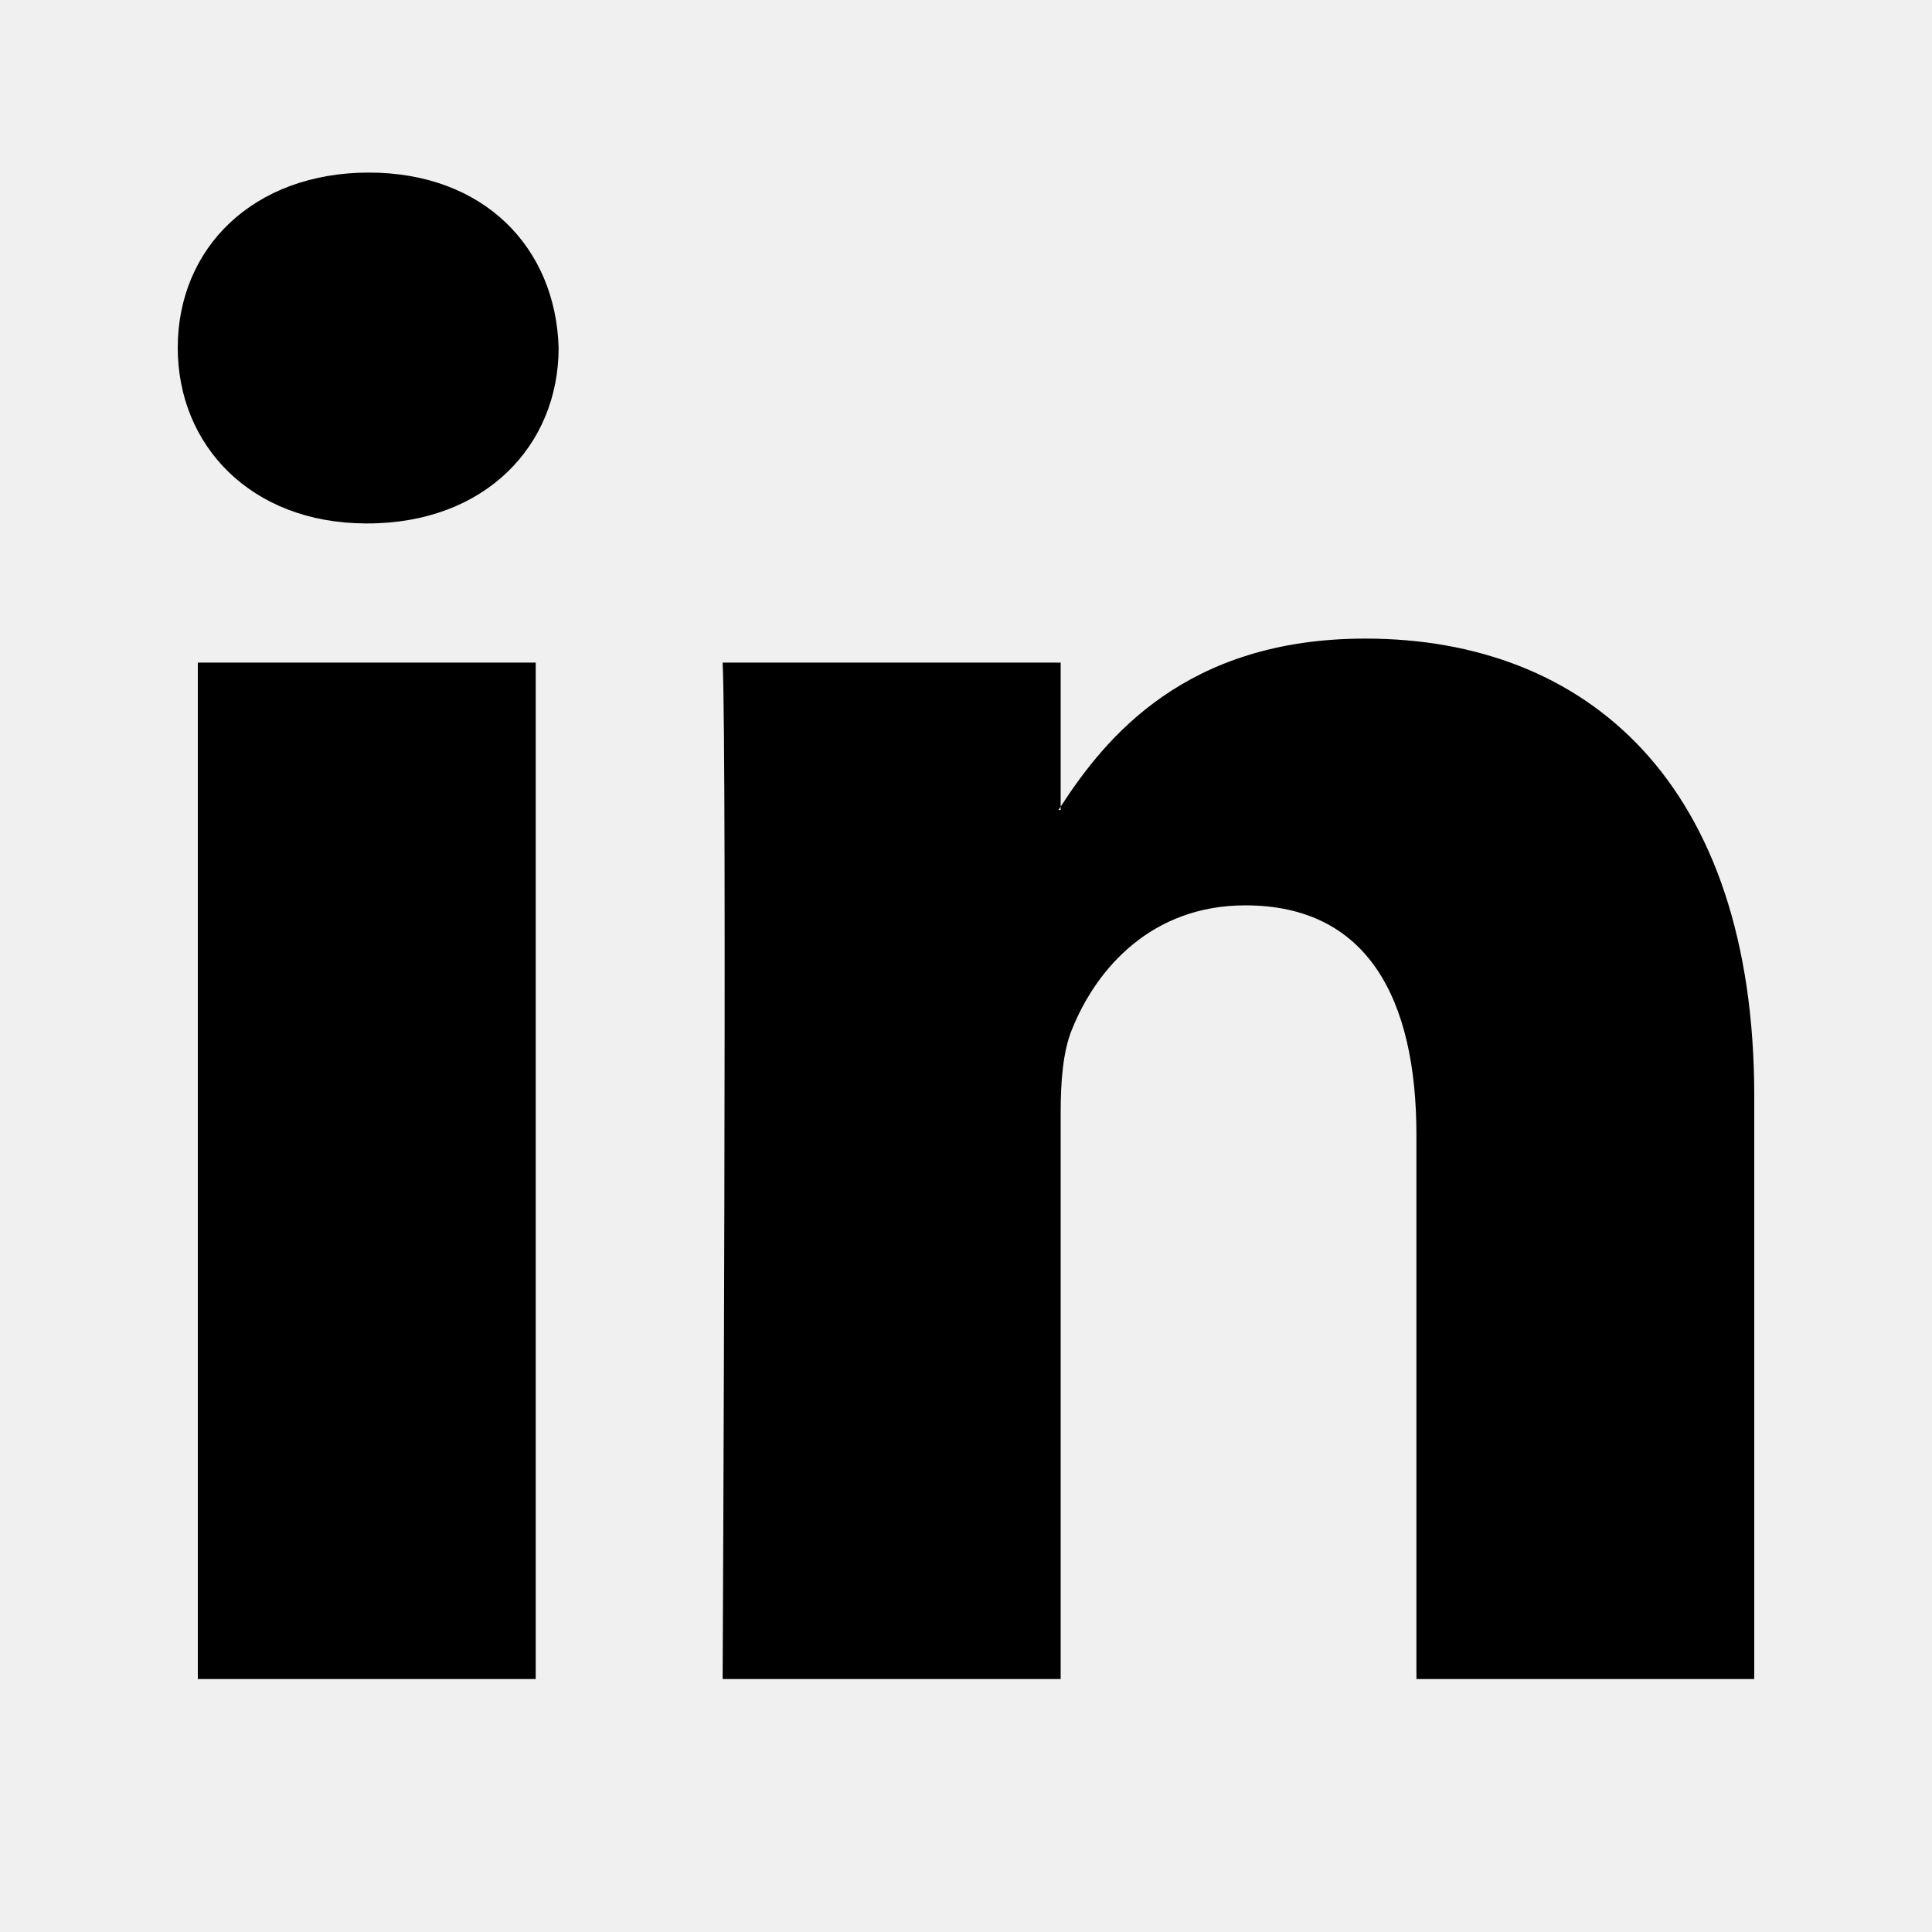
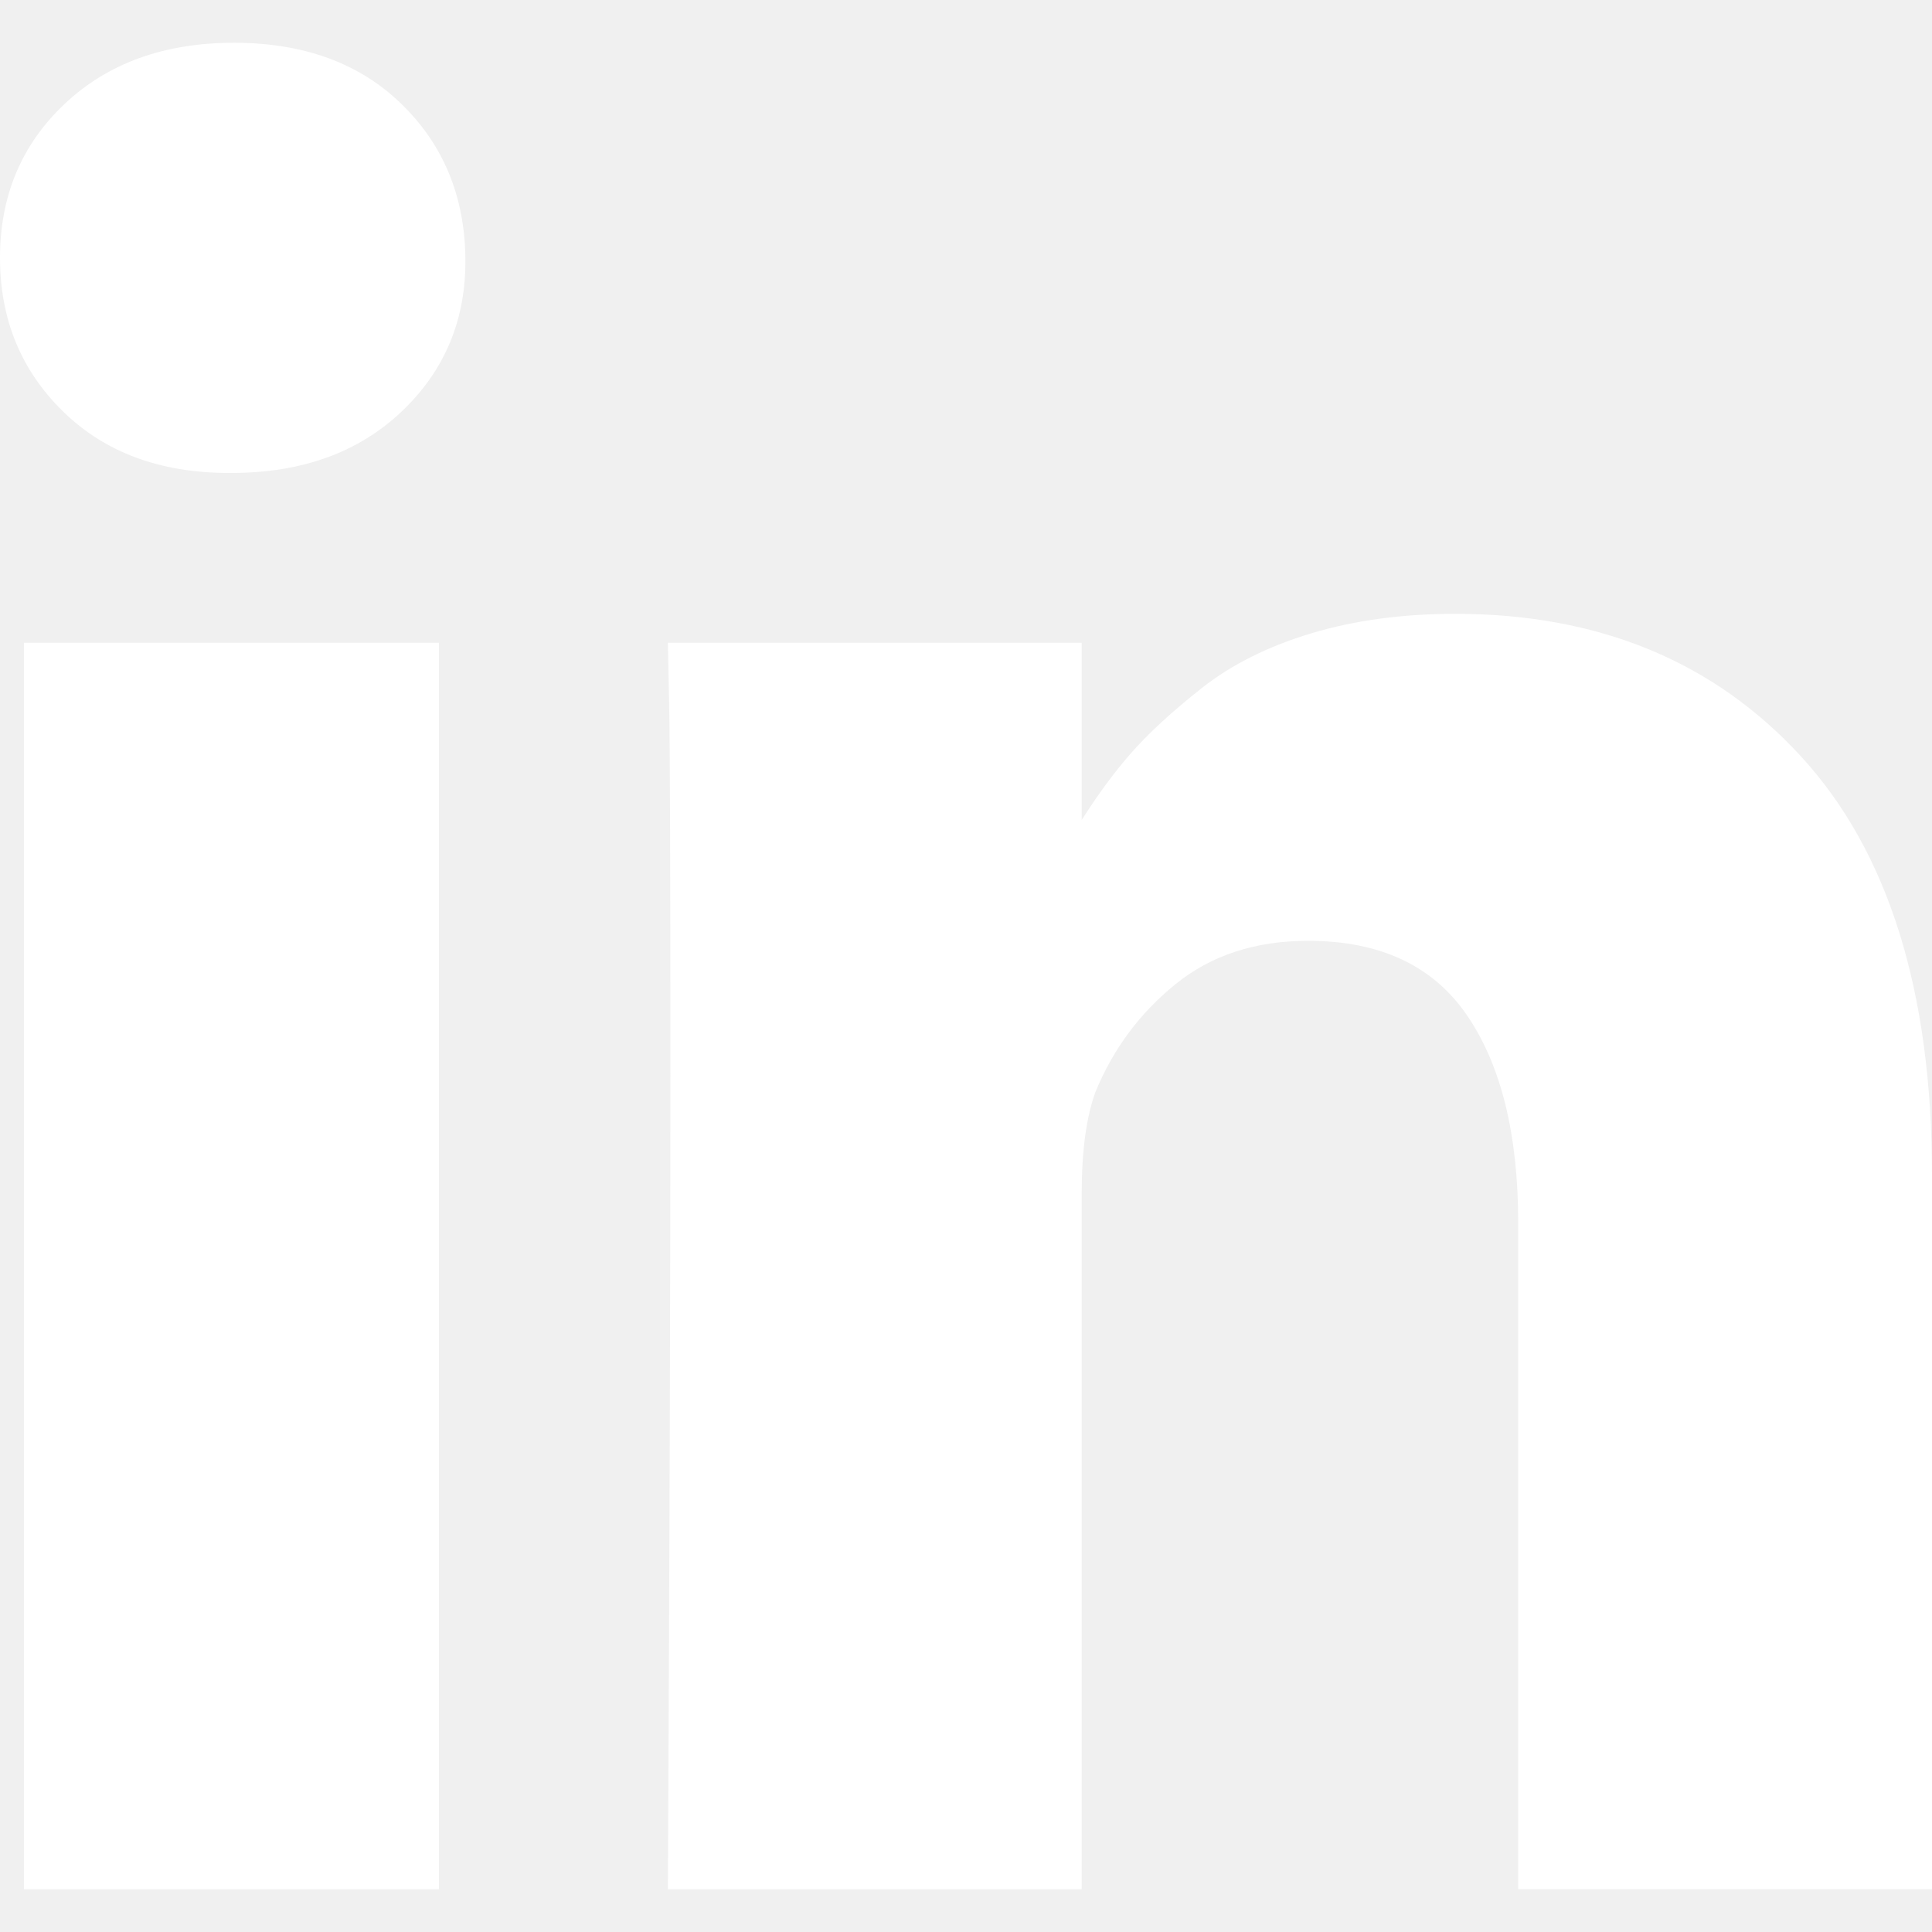
- <svg xmlns="http://www.w3.org/2000/svg" version="1.1" id="Layer_1" x="0px" y="0px" viewBox="0 0 28 28" enable-background="new 0 0 28 28" xml:space="preserve">
-   <path d="M25.424,15.887v8.447h-4.896v-7.882c0-1.979-0.709-3.331-2.48-3.331c-1.354,0-2.158,0.911-2.514,1.803  c-0.129,0.315-0.162,0.753-0.162,1.194v8.216h-4.899c0,0,0.066-13.349,0-14.731h4.899v2.088c-0.01,0.016-0.023,0.032-0.033,0.048  h0.033V11.69c0.65-1.002,1.812-2.435,4.414-2.435C23.008,9.254,25.424,11.361,25.424,15.887z M5.348,2.501  c-1.676,0-2.772,1.092-2.772,2.539c0,1.421,1.066,2.538,2.717,2.546h0.032c1.709,0,2.771-1.132,2.771-2.546  C8.054,3.593,7.019,2.501,5.343,2.501H5.348z M2.867,24.334h4.897V9.603H2.867V24.334z" />
+ <svg xmlns="http://www.w3.org/2000/svg" width="512" height="512" viewBox="0 0 438.536 438.535">
+   <path d="M5.424 145.895H99.64v282.932H5.424zm403.418 25.844c-19.791-21.604-45.967-32.408-78.512-32.408-11.991 0-22.891 1.475-32.695 4.427-9.801 2.95-18.079 7.089-24.838 12.419-6.755 5.33-12.135 10.278-16.129 14.844-3.798 4.337-7.512 9.389-11.136 15.104v-40.232h-93.935l.288 13.706c.193 9.139.288 37.307.288 84.508 0 47.205-.19 108.777-.572 184.722h93.931V270.942c0-9.705 1.041-17.412 3.139-23.127 4-9.712 10.037-17.843 18.131-24.407 8.093-6.572 18.13-9.855 30.125-9.855 16.364 0 28.407 5.662 36.117 16.987 7.707 11.324 11.561 26.98 11.561 46.966V428.82h93.931V266.664c-.007-41.688-9.897-73.328-29.694-94.925zM53.103 9.708c-15.796 0-28.595 4.619-38.4 13.848C4.899 32.787 0 44.441 0 58.529 0 72.42 4.758 84.034 14.275 93.358c9.514 9.325 22.078 13.99 37.685 13.99h.571c15.99 0 28.887-4.661 38.688-13.99 9.801-9.324 14.606-20.934 14.417-34.829-.19-14.087-5.047-25.742-14.561-34.973C81.562 14.323 68.9 9.708 53.103 9.708z" fill="#FFF" />
</svg>
